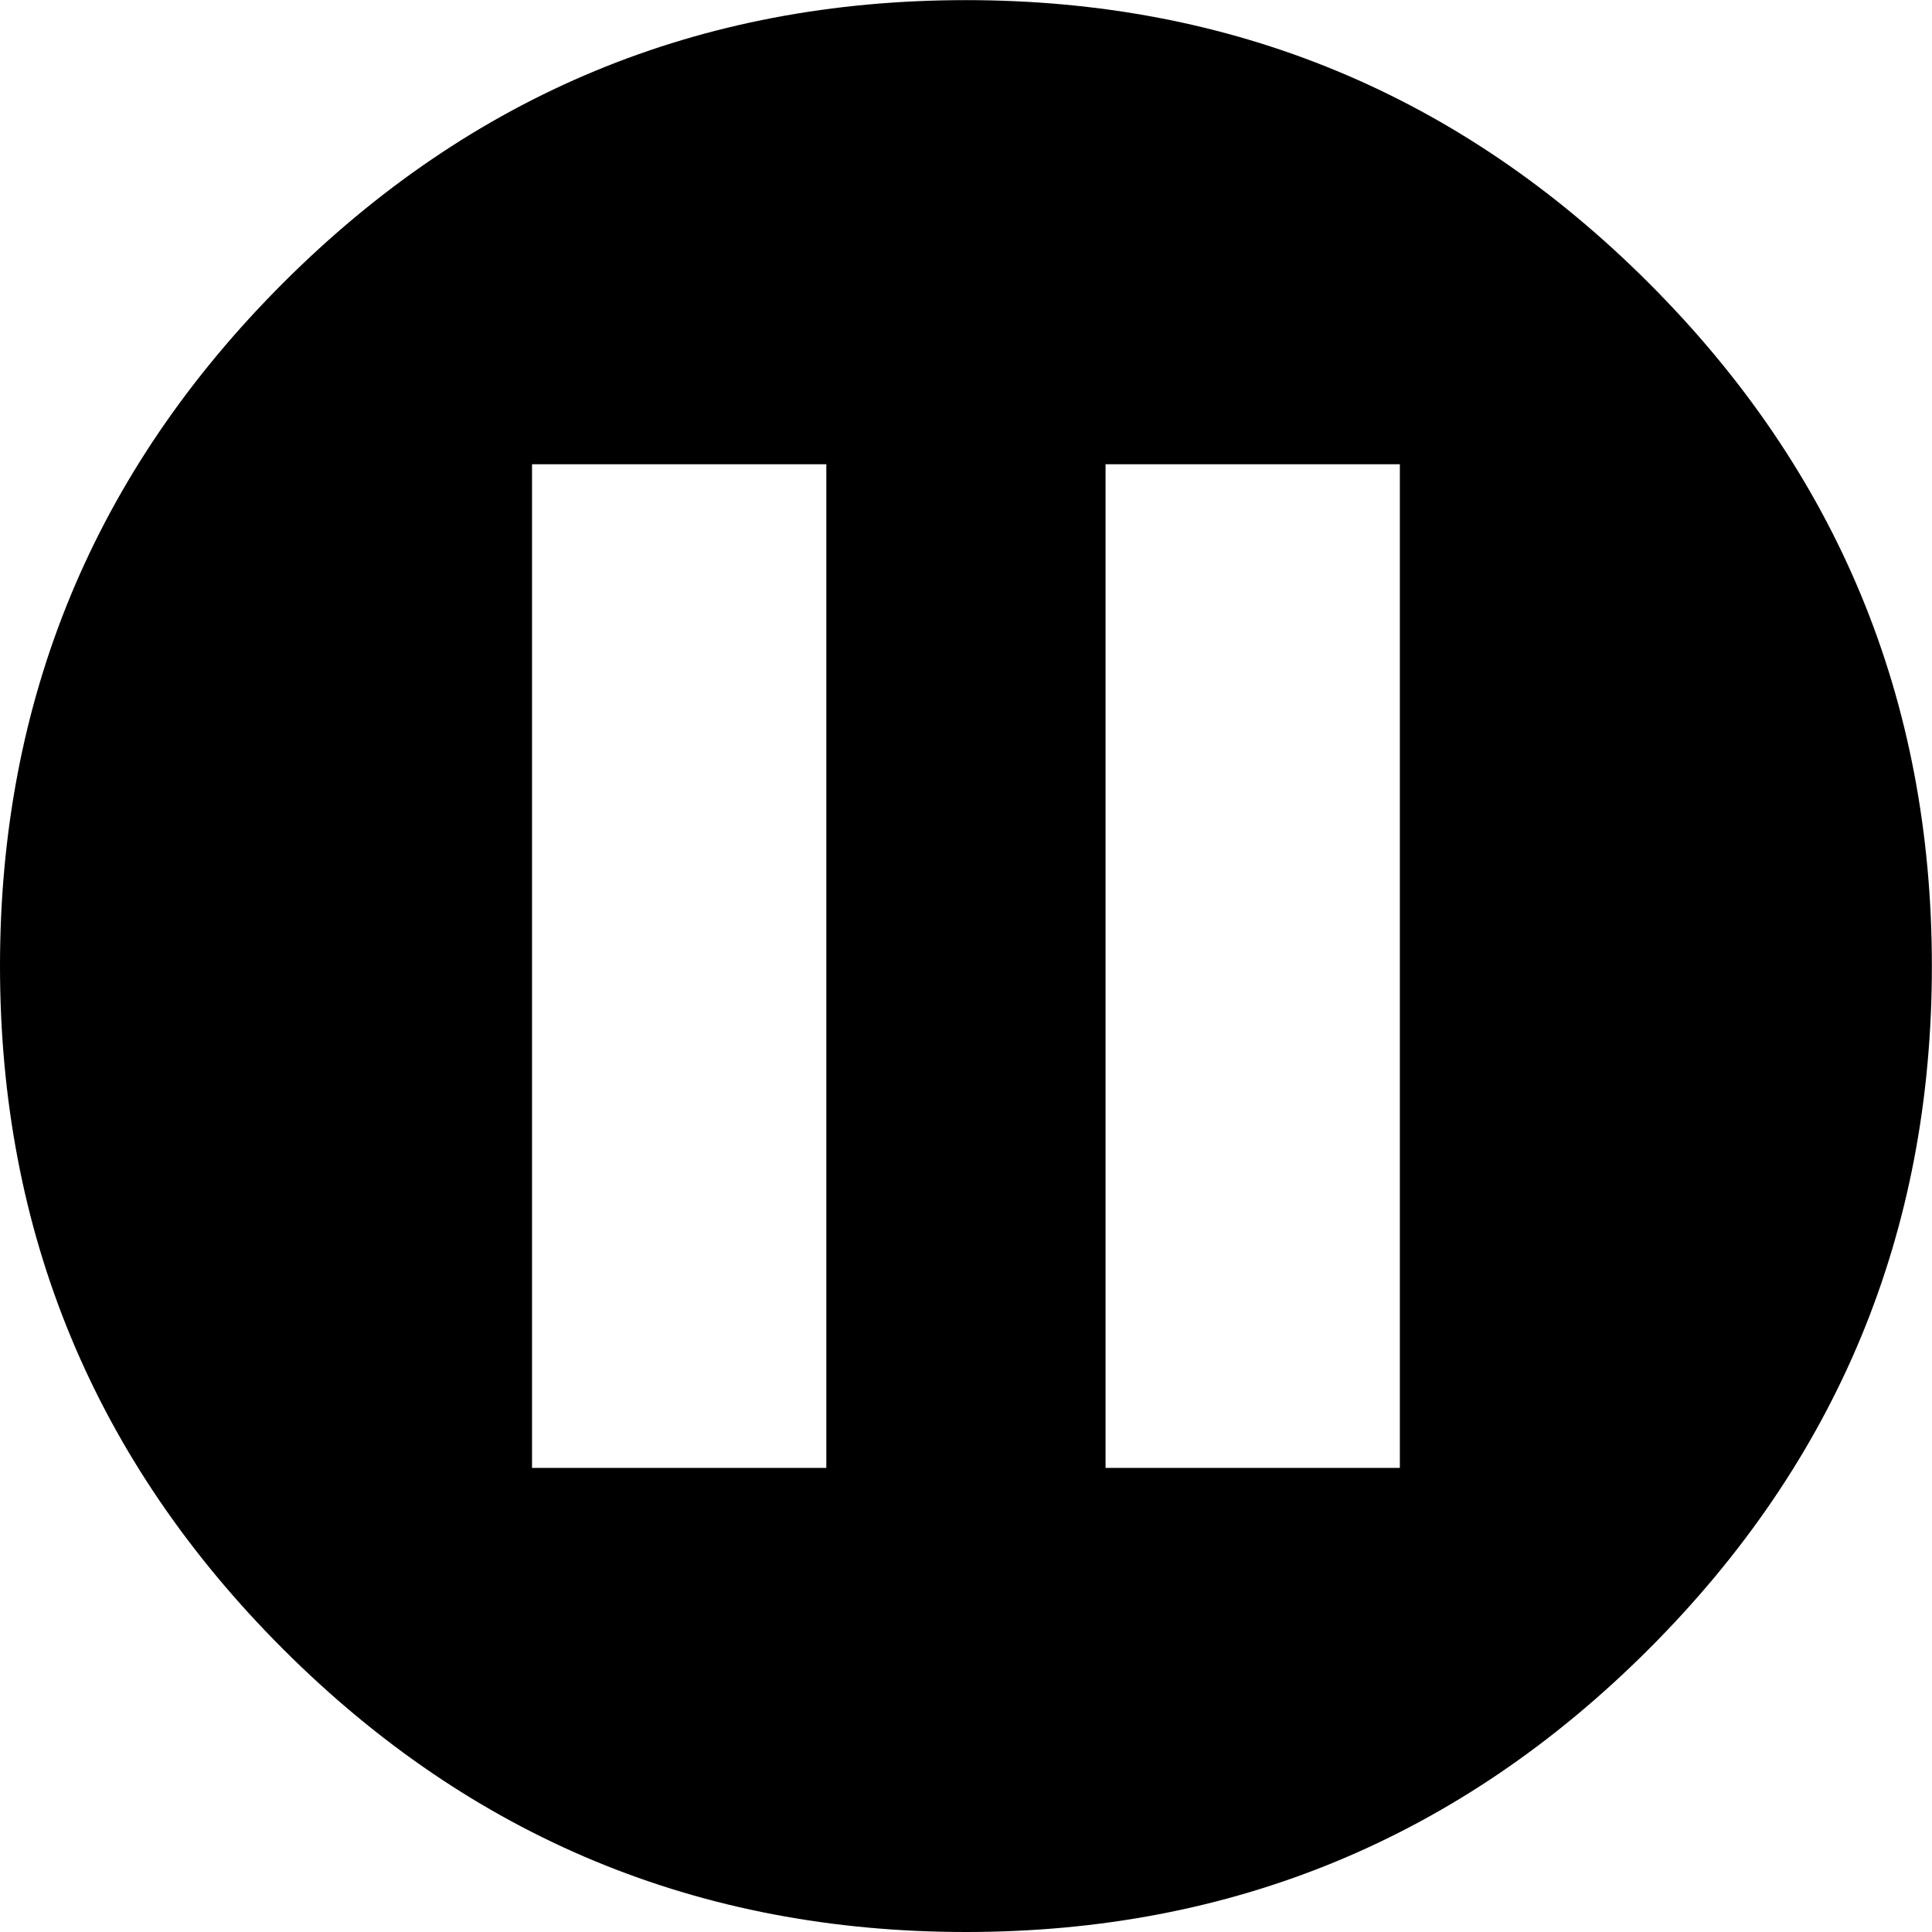
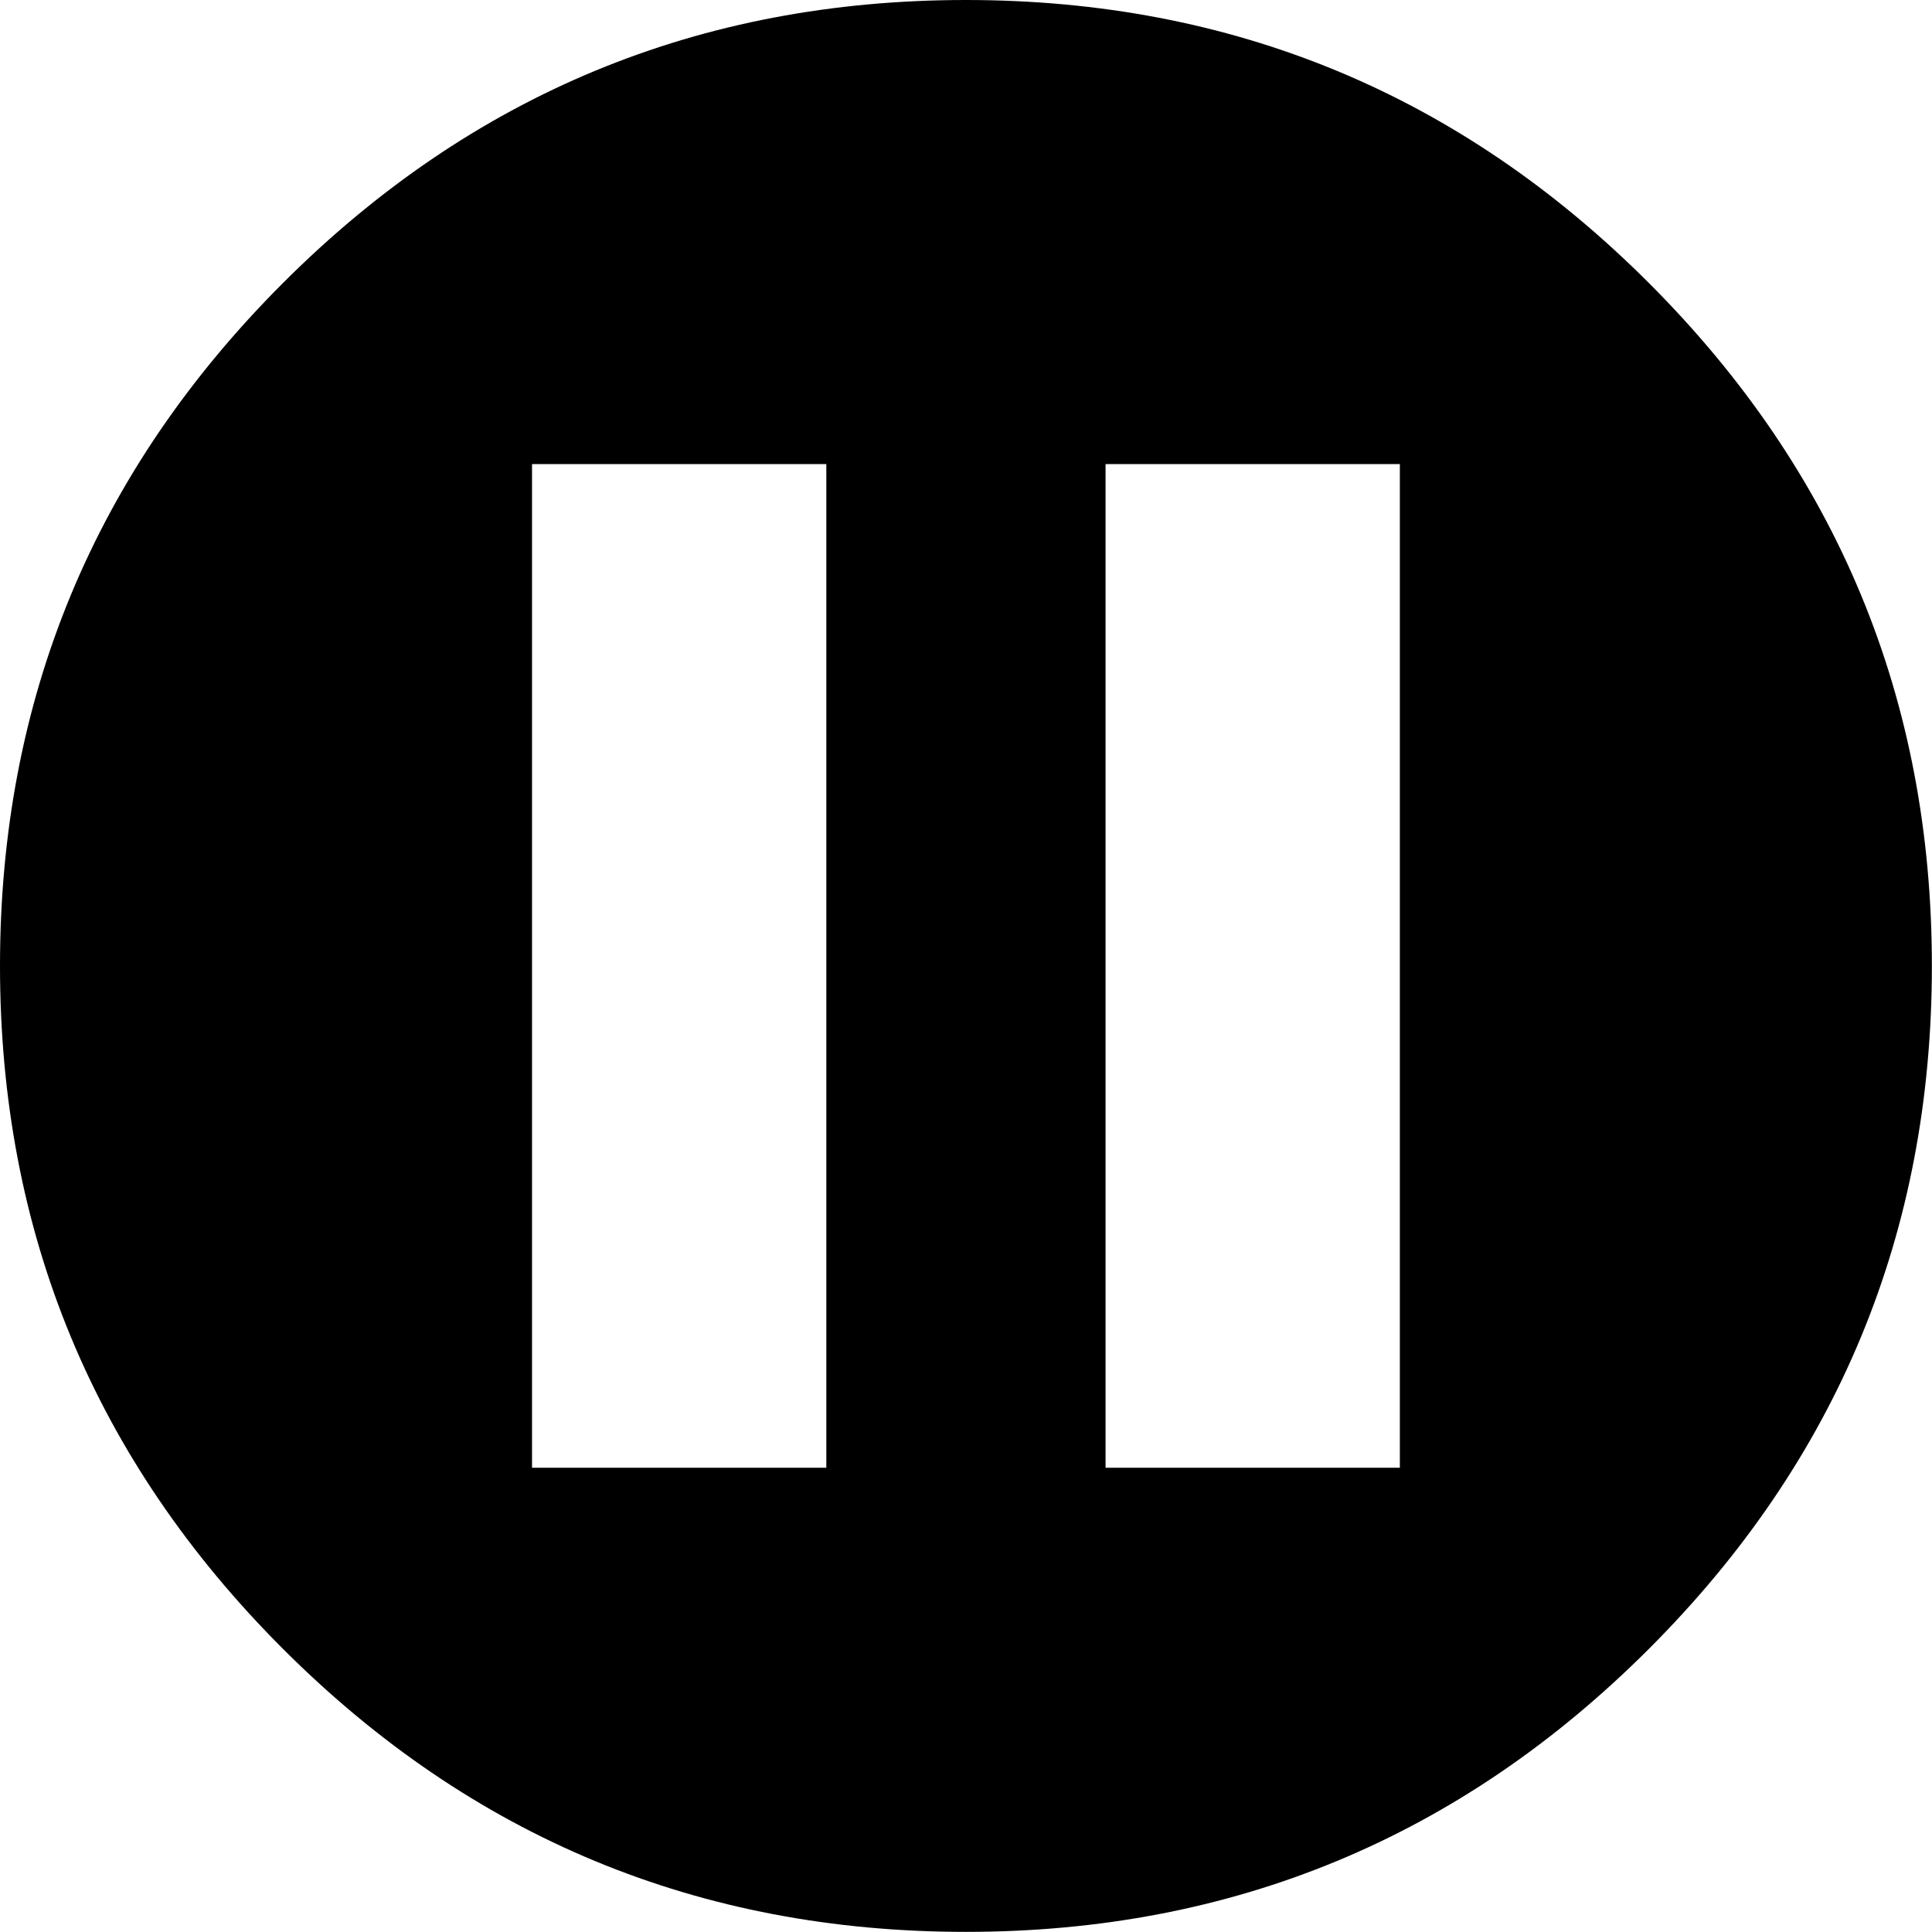
<svg xmlns="http://www.w3.org/2000/svg" height="1000" width="1000">
-   <path d="M0 500.032q0-207.018 146.475-353.493t353.493-146.475 353.493 146.475 146.475 353.493-146.475 353.493-353.493 146.475-353.493-146.475-146.475-353.493zm275.373 259.749l152.334 0l0-519.498l-152.334 0l0 519.498zm296.856 0l152.334 0l0-519.498l-152.334 0l0 519.498z" />
+   <path d="M0 499.968q0 -207.018 146.475 -353.493t353.493 -146.475 353.493 146.475 146.475 353.493 -146.475 353.493 -353.493 146.475 -353.493 -146.475 -146.475 -353.493zm275.373 259.749l152.334 0l0 -519.498l-152.334 0l0 519.498zm296.856 0l152.334 0l0 -519.498l-152.334 0l0 519.498z" />
</svg>
